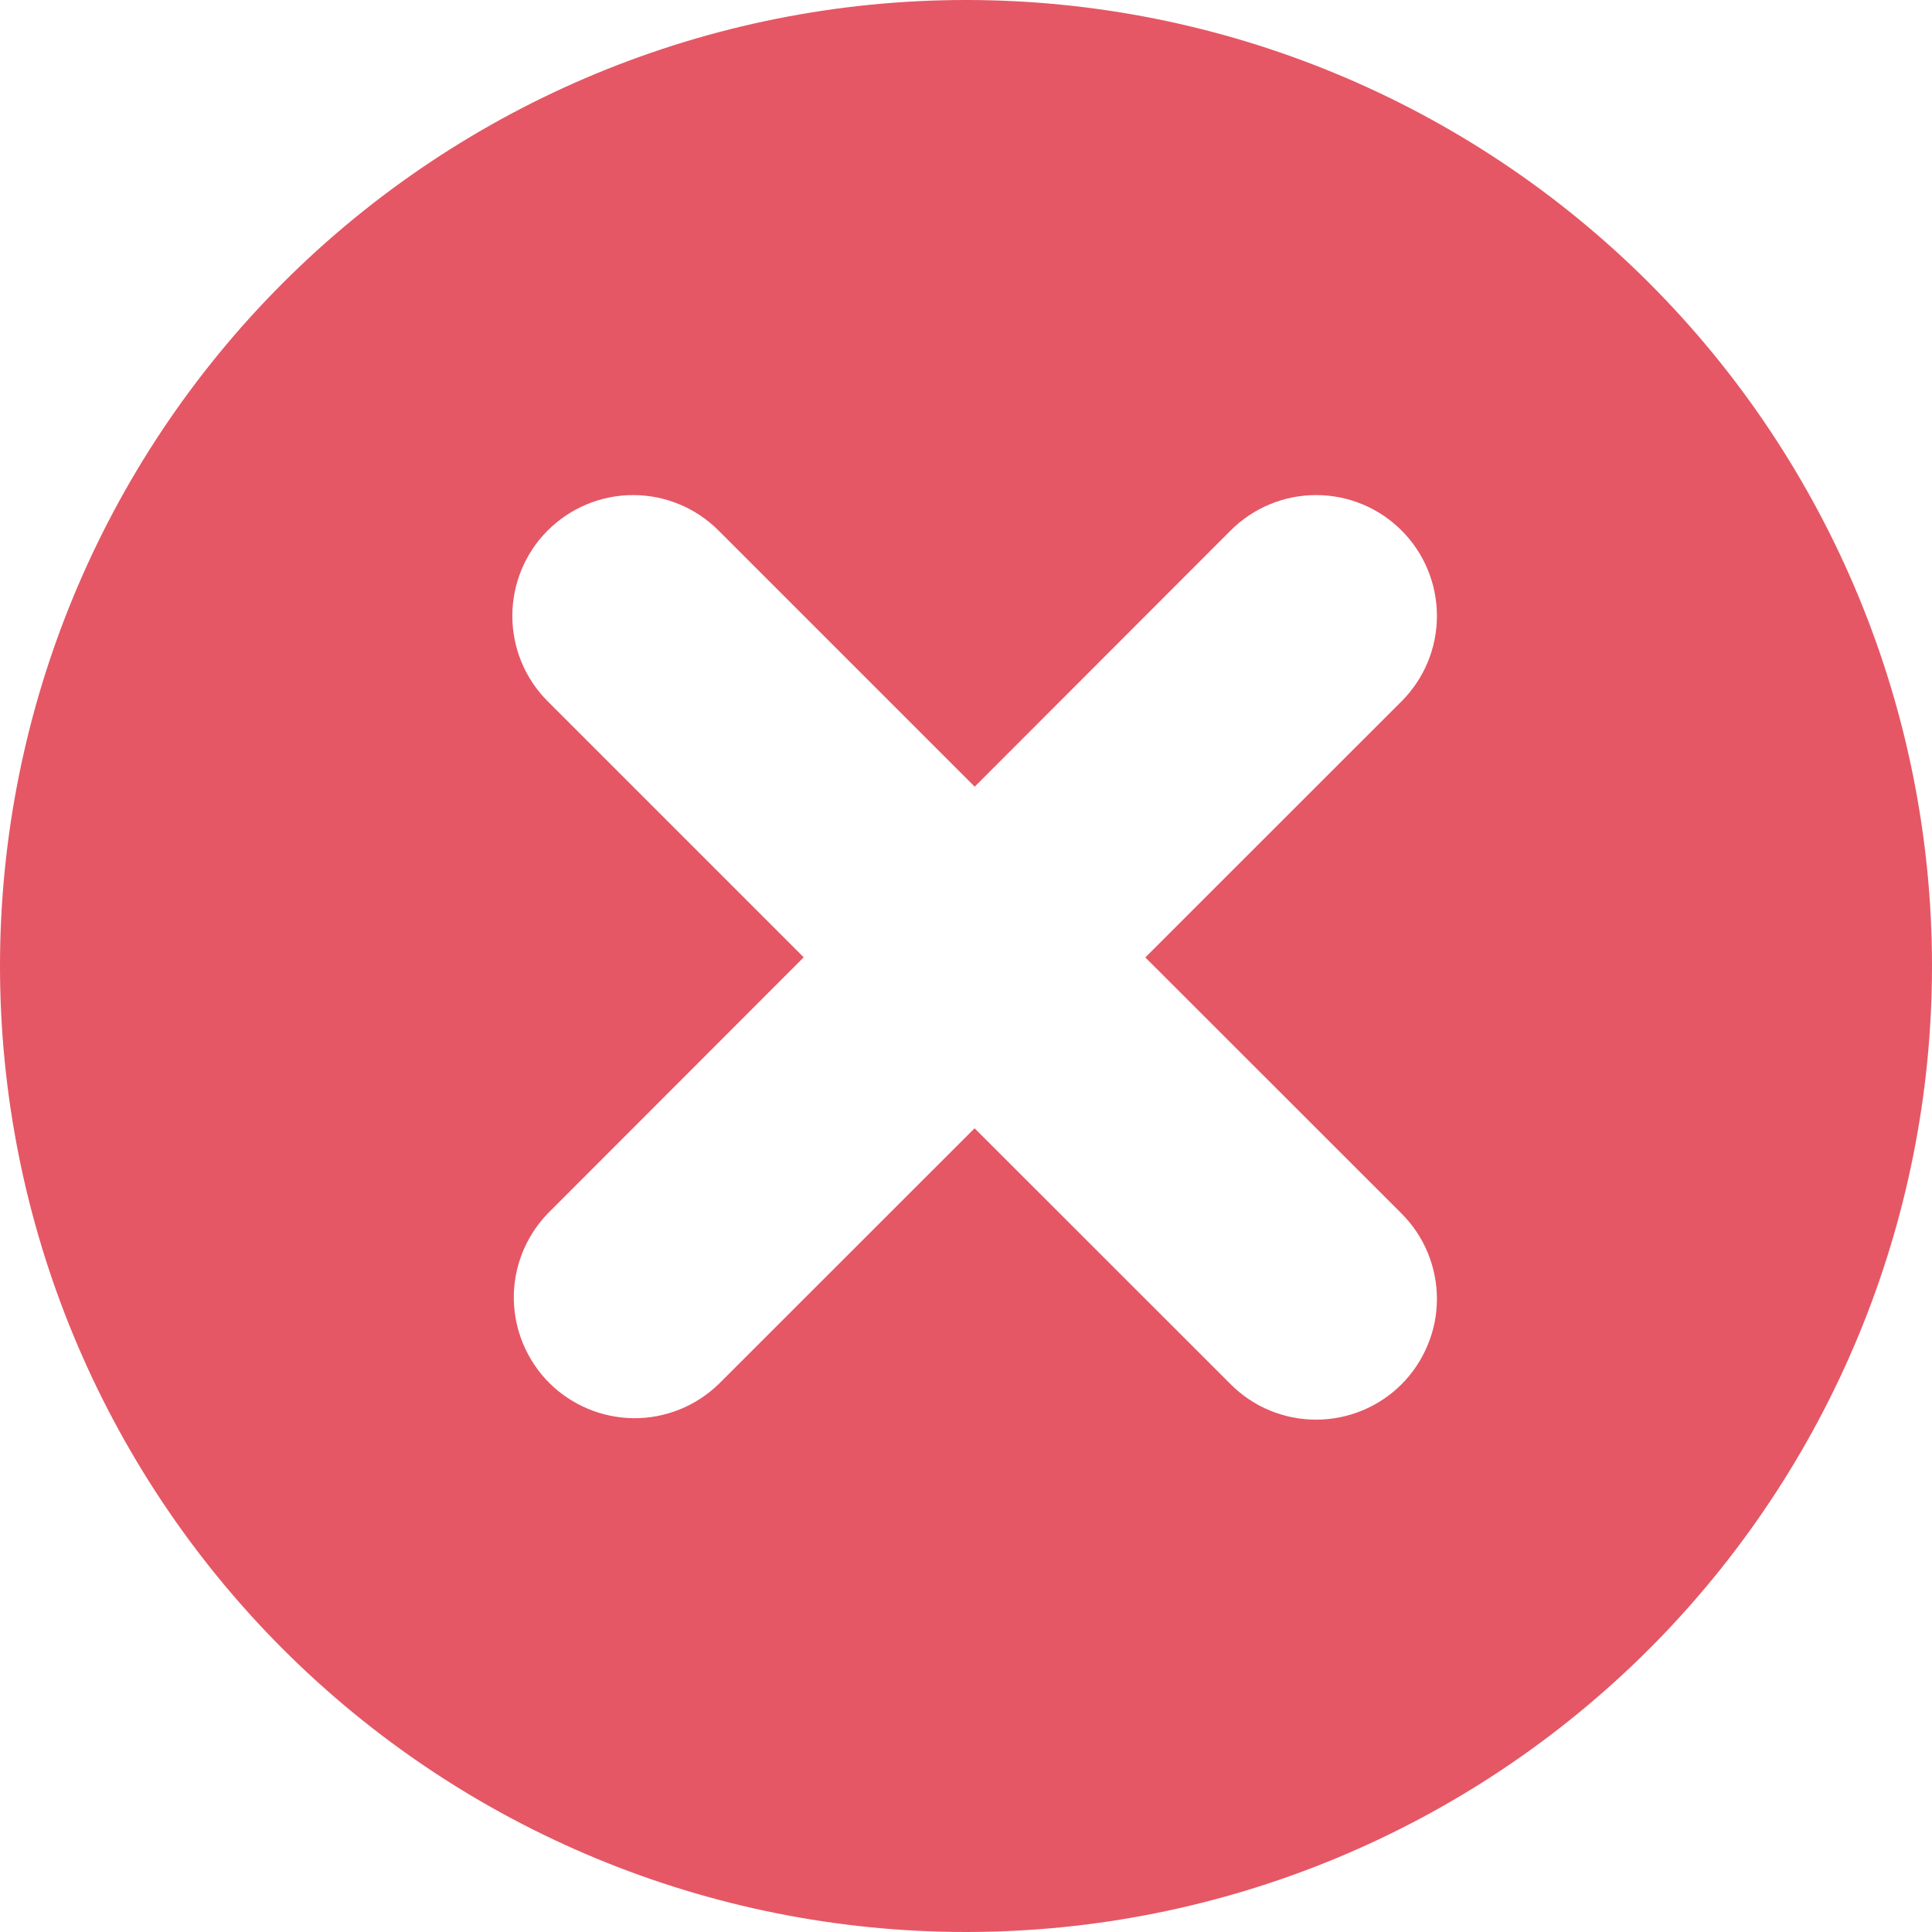
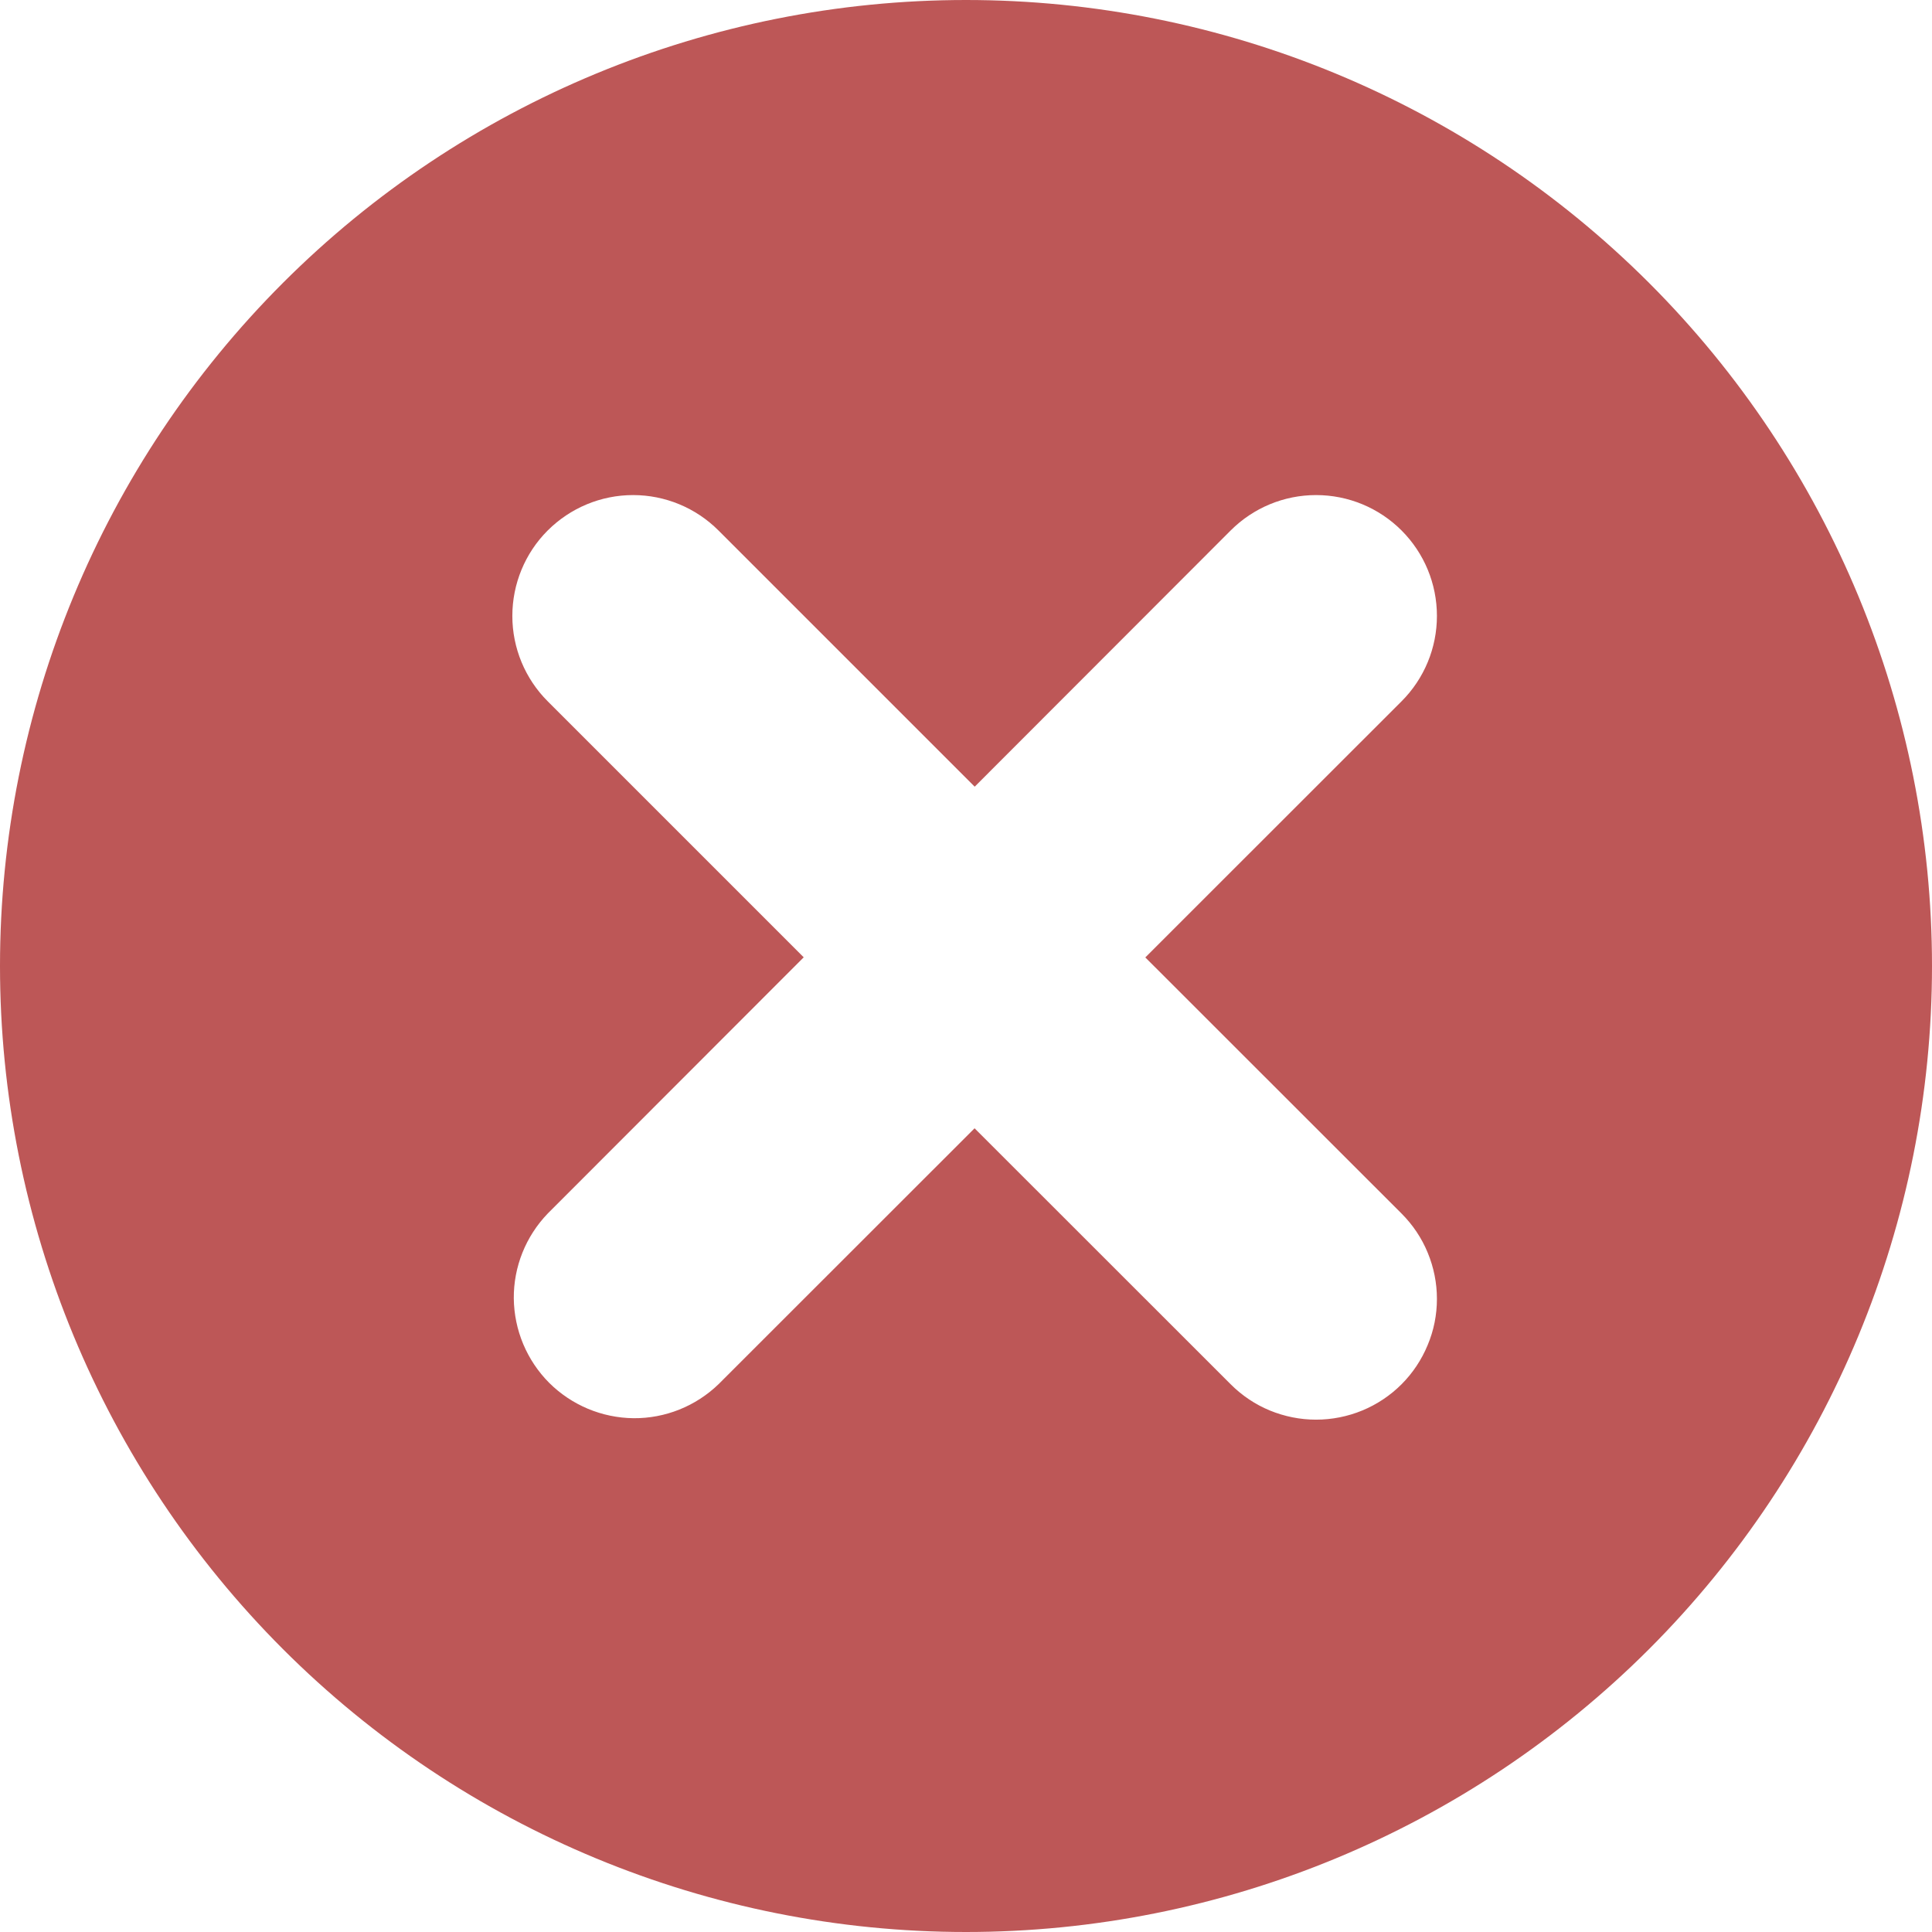
<svg xmlns="http://www.w3.org/2000/svg" width="16" height="16" viewBox="0 0 16 16" fill="none">
-   <path fill-rule="evenodd" clip-rule="evenodd" d="M9.485 7.929L11.607 5.808C11.795 5.62 11.9 5.366 11.9 5.101C11.9 4.835 11.795 4.581 11.607 4.393C11.419 4.205 11.165 4.1 10.899 4.1C10.634 4.1 10.38 4.205 10.192 4.393L8.072 6.515L5.95 4.393C5.762 4.205 5.508 4.1 5.243 4.1C4.977 4.1 4.723 4.206 4.535 4.394C4.348 4.581 4.243 4.836 4.243 5.101C4.243 5.366 4.348 5.62 4.536 5.808L6.656 7.928L4.536 10.05C4.354 10.239 4.253 10.491 4.255 10.753C4.258 11.016 4.363 11.266 4.548 11.452C4.734 11.637 4.984 11.742 5.247 11.745C5.509 11.747 5.761 11.646 5.95 11.464L8.071 9.344L10.192 11.464C10.285 11.557 10.395 11.631 10.516 11.681C10.638 11.731 10.768 11.757 10.899 11.757C11.03 11.757 11.161 11.731 11.282 11.681C11.403 11.631 11.514 11.557 11.607 11.464C11.699 11.372 11.773 11.261 11.823 11.14C11.874 11.019 11.9 10.889 11.9 10.757C11.9 10.626 11.874 10.496 11.824 10.375C11.774 10.253 11.7 10.143 11.607 10.05L9.485 7.929ZM8 16C5.878 16 3.843 15.157 2.343 13.657C0.843 12.156 0 10.122 0 8C0 5.878 0.843 3.843 2.343 2.343C3.843 0.843 5.878 0 8 0C10.122 0 12.156 0.843 13.657 2.343C15.157 3.843 16 5.878 16 8C16 10.122 15.157 12.156 13.657 13.657C12.156 15.157 10.122 16 8 16Z" fill="#E55765" />
+   <path fill-rule="evenodd" clip-rule="evenodd" d="M9.485 7.929L11.607 5.808C11.795 5.62 11.9 5.366 11.9 5.101C11.9 4.835 11.795 4.581 11.607 4.393C11.419 4.205 11.165 4.1 10.899 4.1C10.634 4.1 10.38 4.205 10.192 4.393L8.072 6.515L5.95 4.393C5.762 4.205 5.508 4.1 5.243 4.1C4.977 4.1 4.723 4.206 4.535 4.394C4.348 4.581 4.243 4.836 4.243 5.101C4.243 5.366 4.348 5.62 4.536 5.808L6.656 7.928L4.536 10.05C4.354 10.239 4.253 10.491 4.255 10.753C4.258 11.016 4.363 11.266 4.548 11.452C4.734 11.637 4.984 11.742 5.247 11.745C5.509 11.747 5.761 11.646 5.95 11.464L8.071 9.344L10.192 11.464C10.285 11.557 10.395 11.631 10.516 11.681C10.638 11.731 10.768 11.757 10.899 11.757C11.03 11.757 11.161 11.731 11.282 11.681C11.403 11.631 11.514 11.557 11.607 11.464C11.699 11.372 11.773 11.261 11.823 11.14C11.874 11.019 11.9 10.889 11.9 10.757C11.9 10.626 11.874 10.496 11.824 10.375C11.774 10.253 11.7 10.143 11.607 10.05L9.485 7.929ZM8 16C5.878 16 3.843 15.157 2.343 13.657C0.843 12.156 0 10.122 0 8C0 5.878 0.843 3.843 2.343 2.343C3.843 0.843 5.878 0 8 0C10.122 0 12.156 0.843 13.657 2.343C15.157 3.843 16 5.878 16 8C16 10.122 15.157 12.156 13.657 13.657C12.156 15.157 10.122 16 8 16Z" fill="#BD5757" />
</svg>
